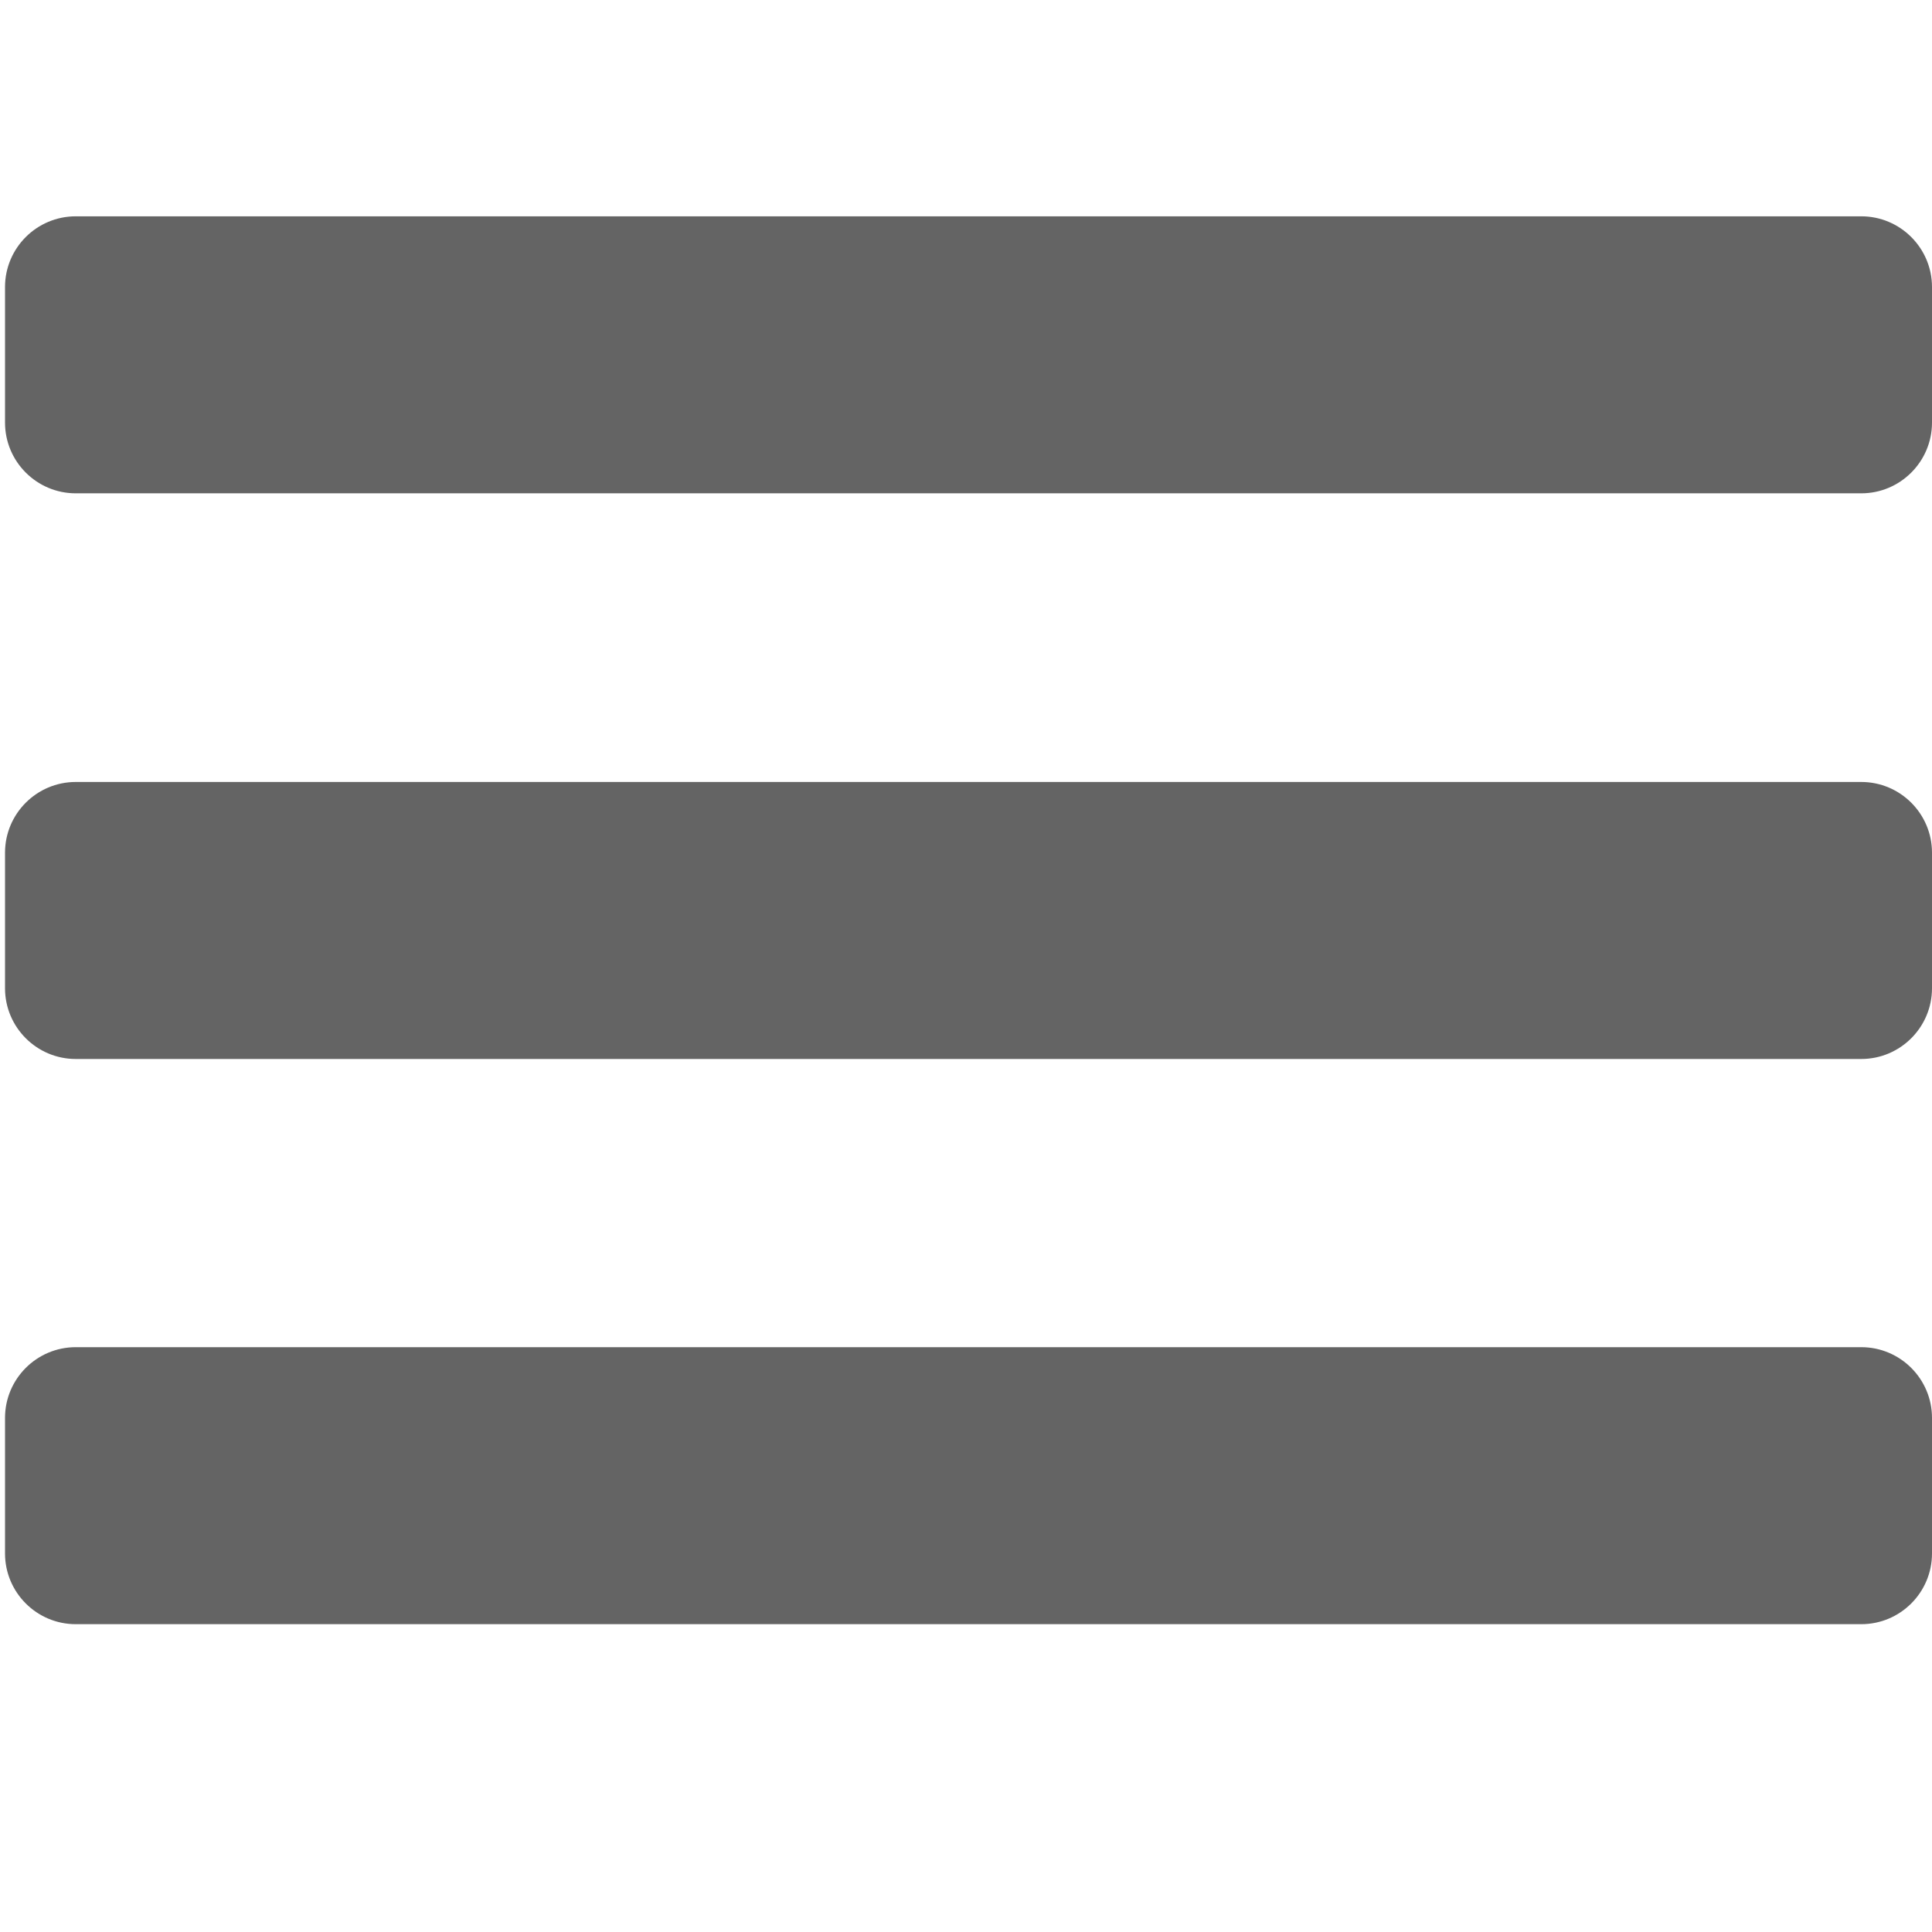
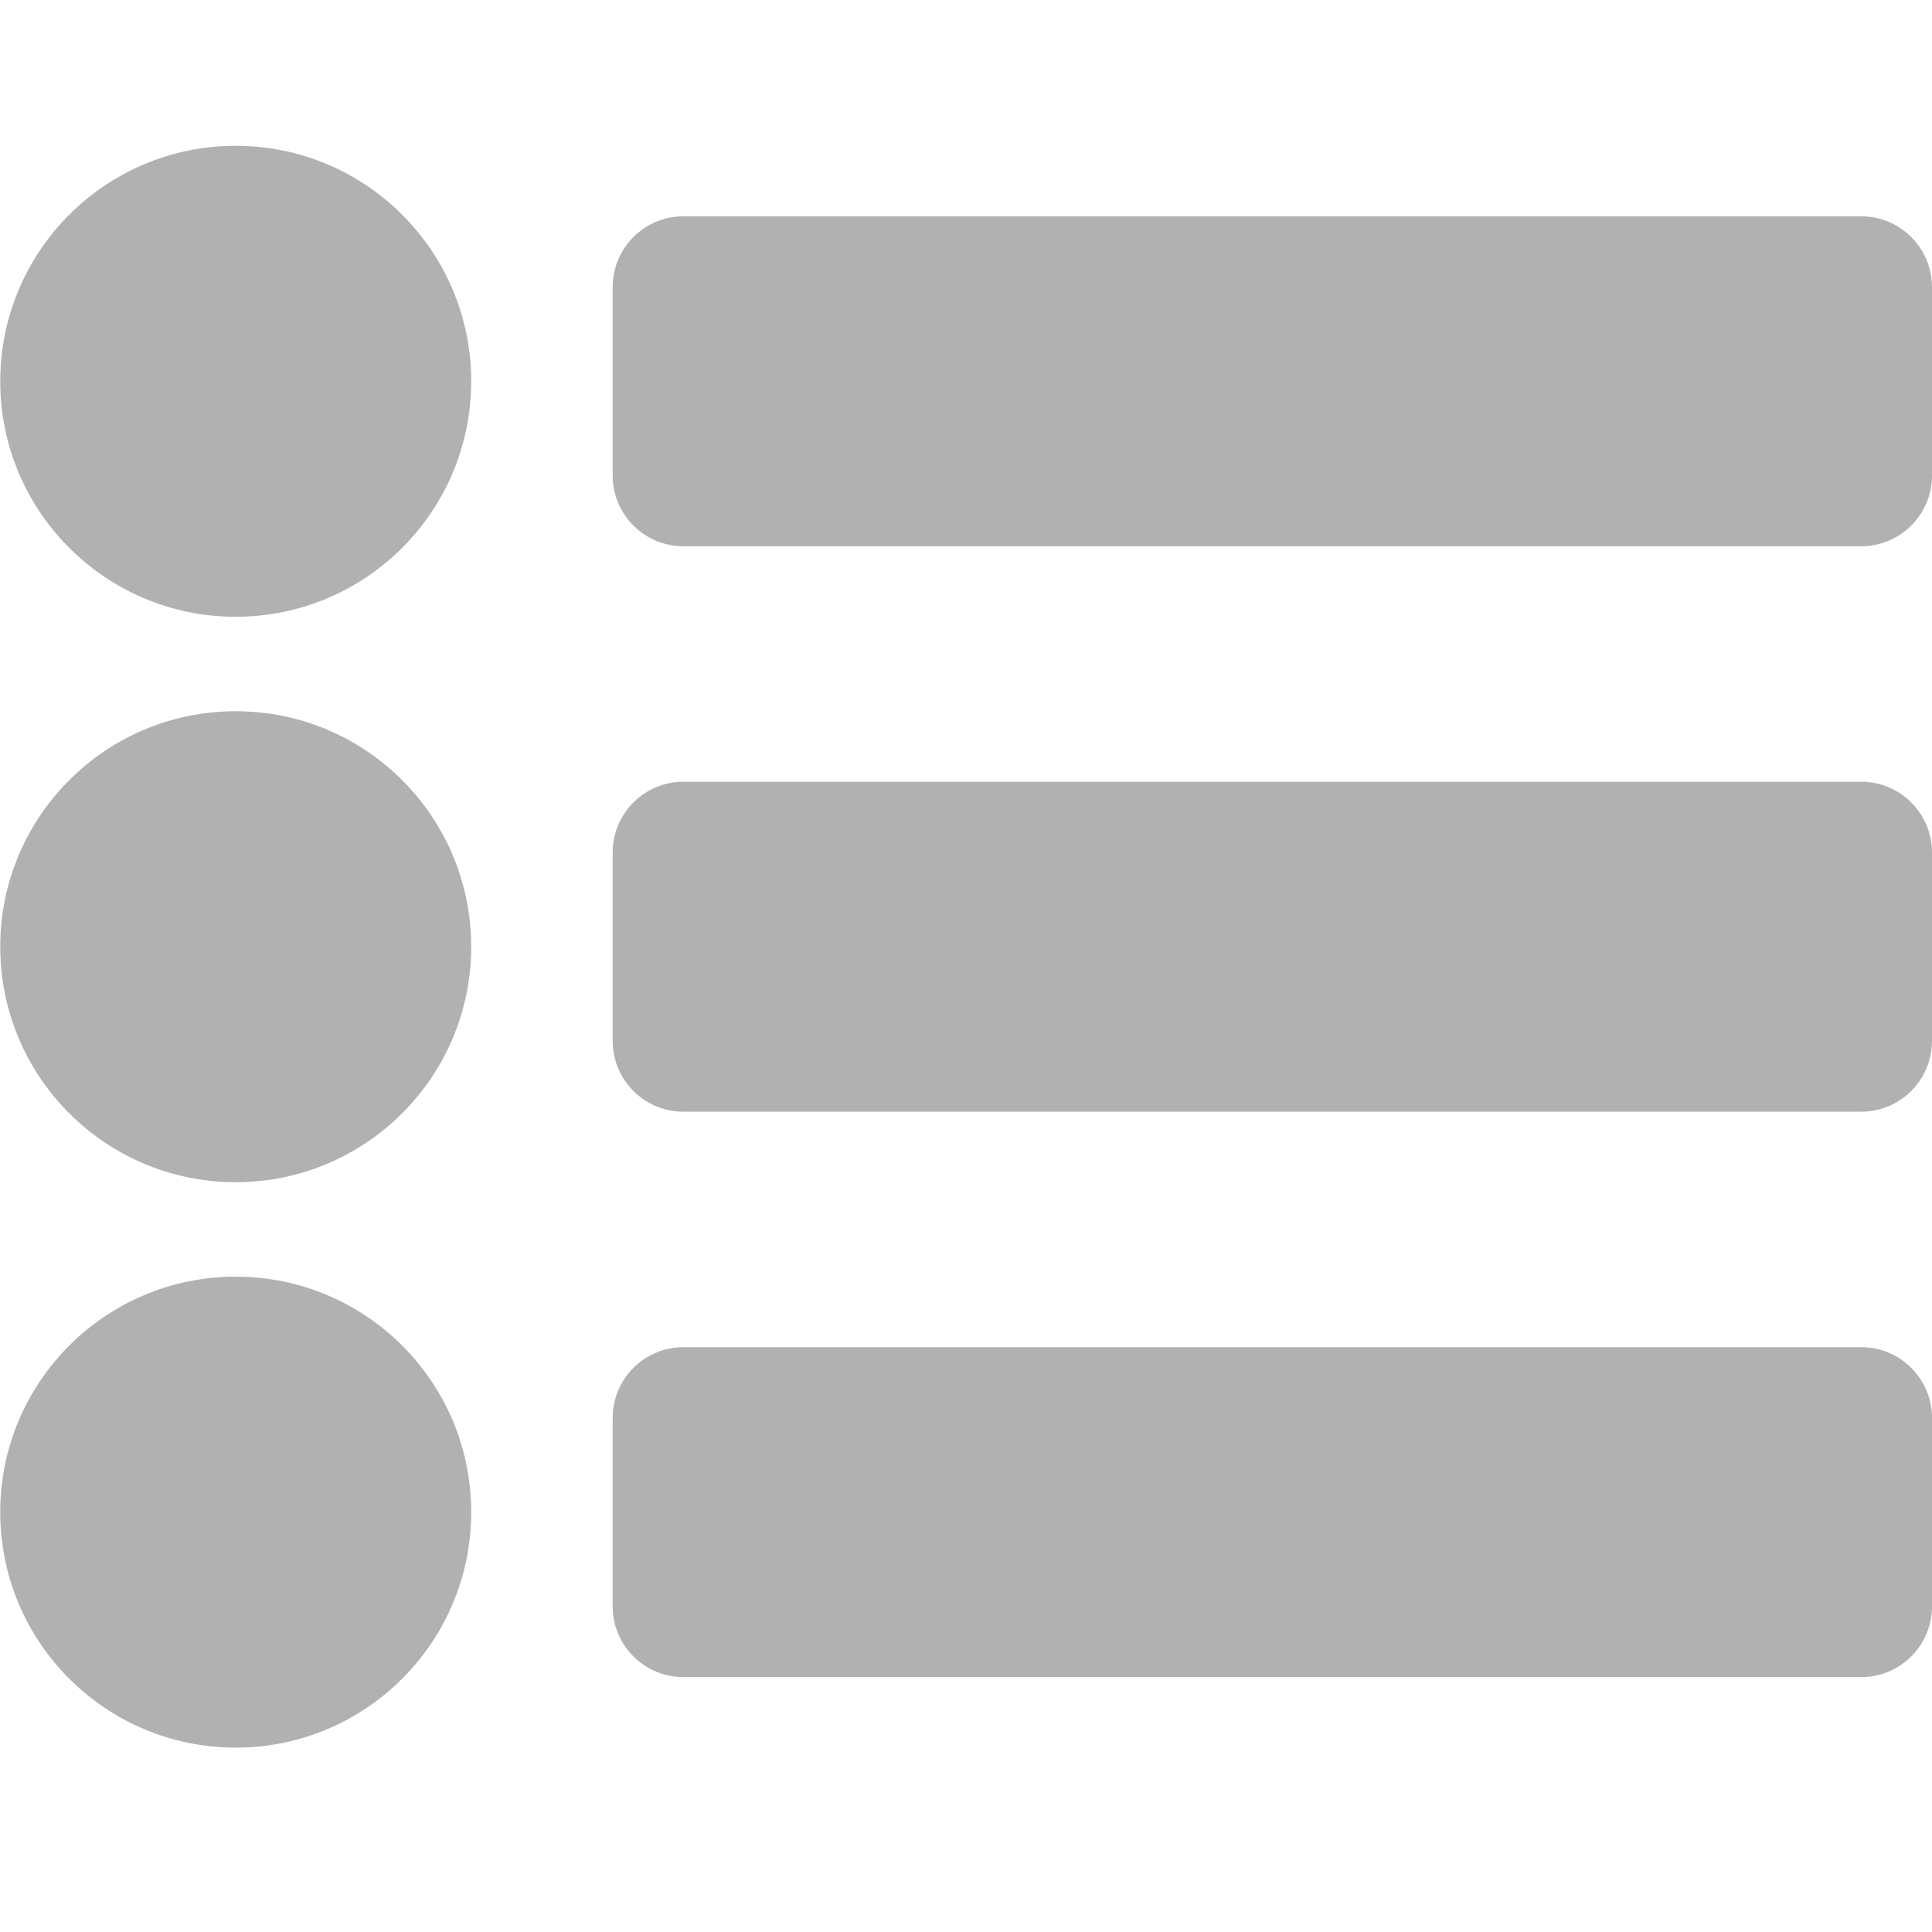
<svg xmlns="http://www.w3.org/2000/svg" width="32" height="32" viewBox="0 0 8.467 8.467" version="1.1" id="svg8">
  <defs id="defs2" />
-   <path id="path826" d="M 8.467,1.853 V 1.258 c 0,-0.171 -0.139,-0.31 -0.31,-0.31 H 0.332 c -0.171,0 -0.31,0.139 -0.31,0.31 v 0.594 c 0,0.171 0.139,0.31 0.31,0.31 H 8.157 c 0.171,0 0.31,-0.139 0.31,-0.31 z m 0,2.478 v -0.594 c 0,-0.171 -0.139,-0.31 -0.31,-0.31 H 0.332 c -0.171,0 -0.31,0.139 -0.31,0.31 v 0.594 c 0,0.171 0.139,0.31 0.31,0.31 H 8.157 c 0.171,0 0.31,-0.139 0.31,-0.31 z m 0,2.478 V 6.214 c 0,-0.171 -0.139,-0.31 -0.31,-0.31 H 0.332 c -0.171,0 -0.31,0.139 -0.31,0.31 v 0.594 c 0,0.171 0.139,0.31 0.31,0.31 H 8.157 c 0.171,0 0.31,-0.139 0.31,-0.31 z" style="fill:#646464;fill-opacity:1;stroke-width:0.026" />
+   <path id="path826" d="m 1.033,0.639 c -0.57,0 -1.032,0.462 -1.032,1.032 0,0.57 0.462,1.032 1.032,1.032 0.57,0 1.032,-0.462 1.032,-1.032 0,-0.57 -0.462,-1.032 -1.032,-1.032 z m 0,2.478 c -0.57,0 -1.032,0.462 -1.032,1.032 0,0.57 0.462,1.032 1.032,1.032 0.57,0 1.032,-0.462 1.032,-1.032 0,-0.57 -0.462,-1.032 -1.032,-1.032 z m 0,2.478 c -0.57,0 -1.032,0.462 -1.032,1.032 0,0.57 0.462,1.032 1.032,1.032 0.57,0 1.032,-0.462 1.032,-1.032 0,-0.57 -0.462,-1.032 -1.032,-1.032 z M 8.467,2.084 V 1.258 c 0,-0.171 -0.139,-0.31 -0.31,-0.31 H 2.995 c -0.171,0 -0.31,0.139 -0.31,0.31 v 0.826 c 0,0.171 0.139,0.31 0.31,0.31 h 5.162 c 0.171,0 0.31,-0.139 0.31,-0.31 z m 0,2.478 V 3.736 c 0,-0.171 -0.139,-0.31 -0.31,-0.31 H 2.995 c -0.171,0 -0.31,0.139 -0.31,0.31 v 0.826 c 0,0.171 0.139,0.31 0.31,0.31 h 5.162 c 0.171,0 0.31,-0.139 0.31,-0.31 z m 0,2.478 V 6.214 c 0,-0.171 -0.139,-0.31 -0.31,-0.31 H 2.995 c -0.171,0 -0.31,0.139 -0.31,0.31 v 0.826 c 0,0.171 0.139,0.31 0.31,0.31 h 5.162 c 0.171,0 0.31,-0.139 0.31,-0.31 z" style="stroke-width:0.026;fill:#b1b1b1;fill-opacity:1" />
</svg>
